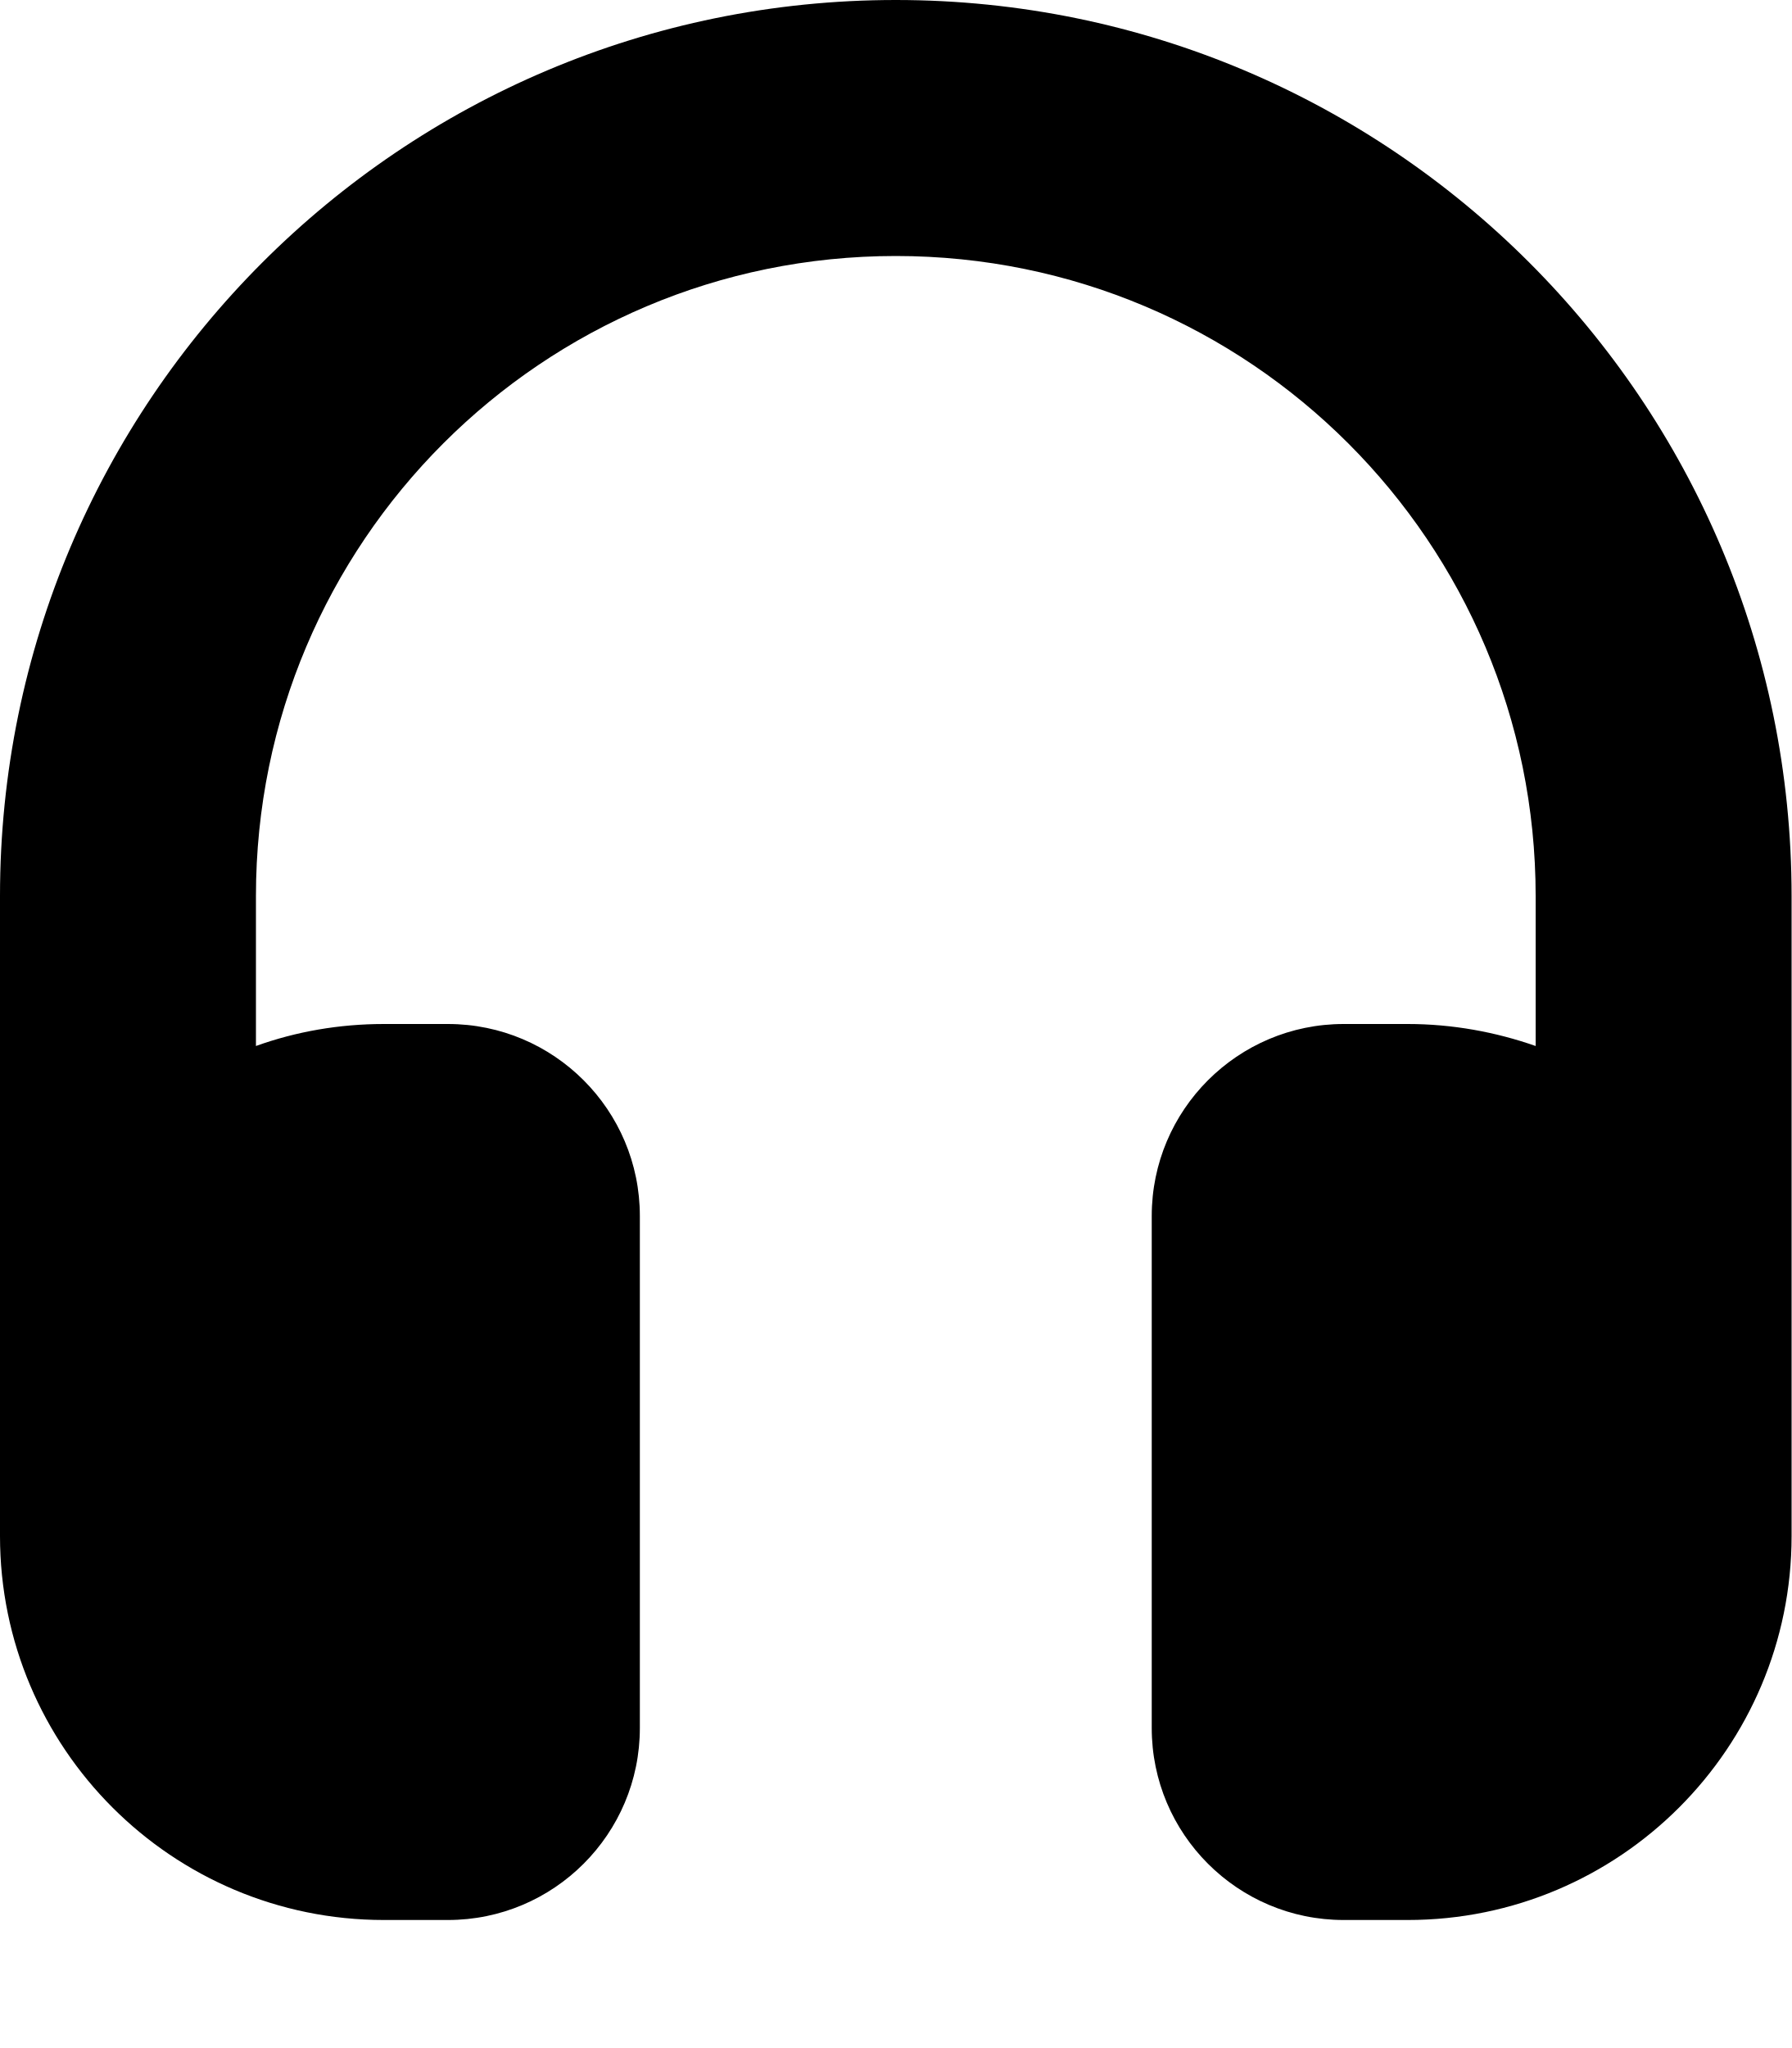
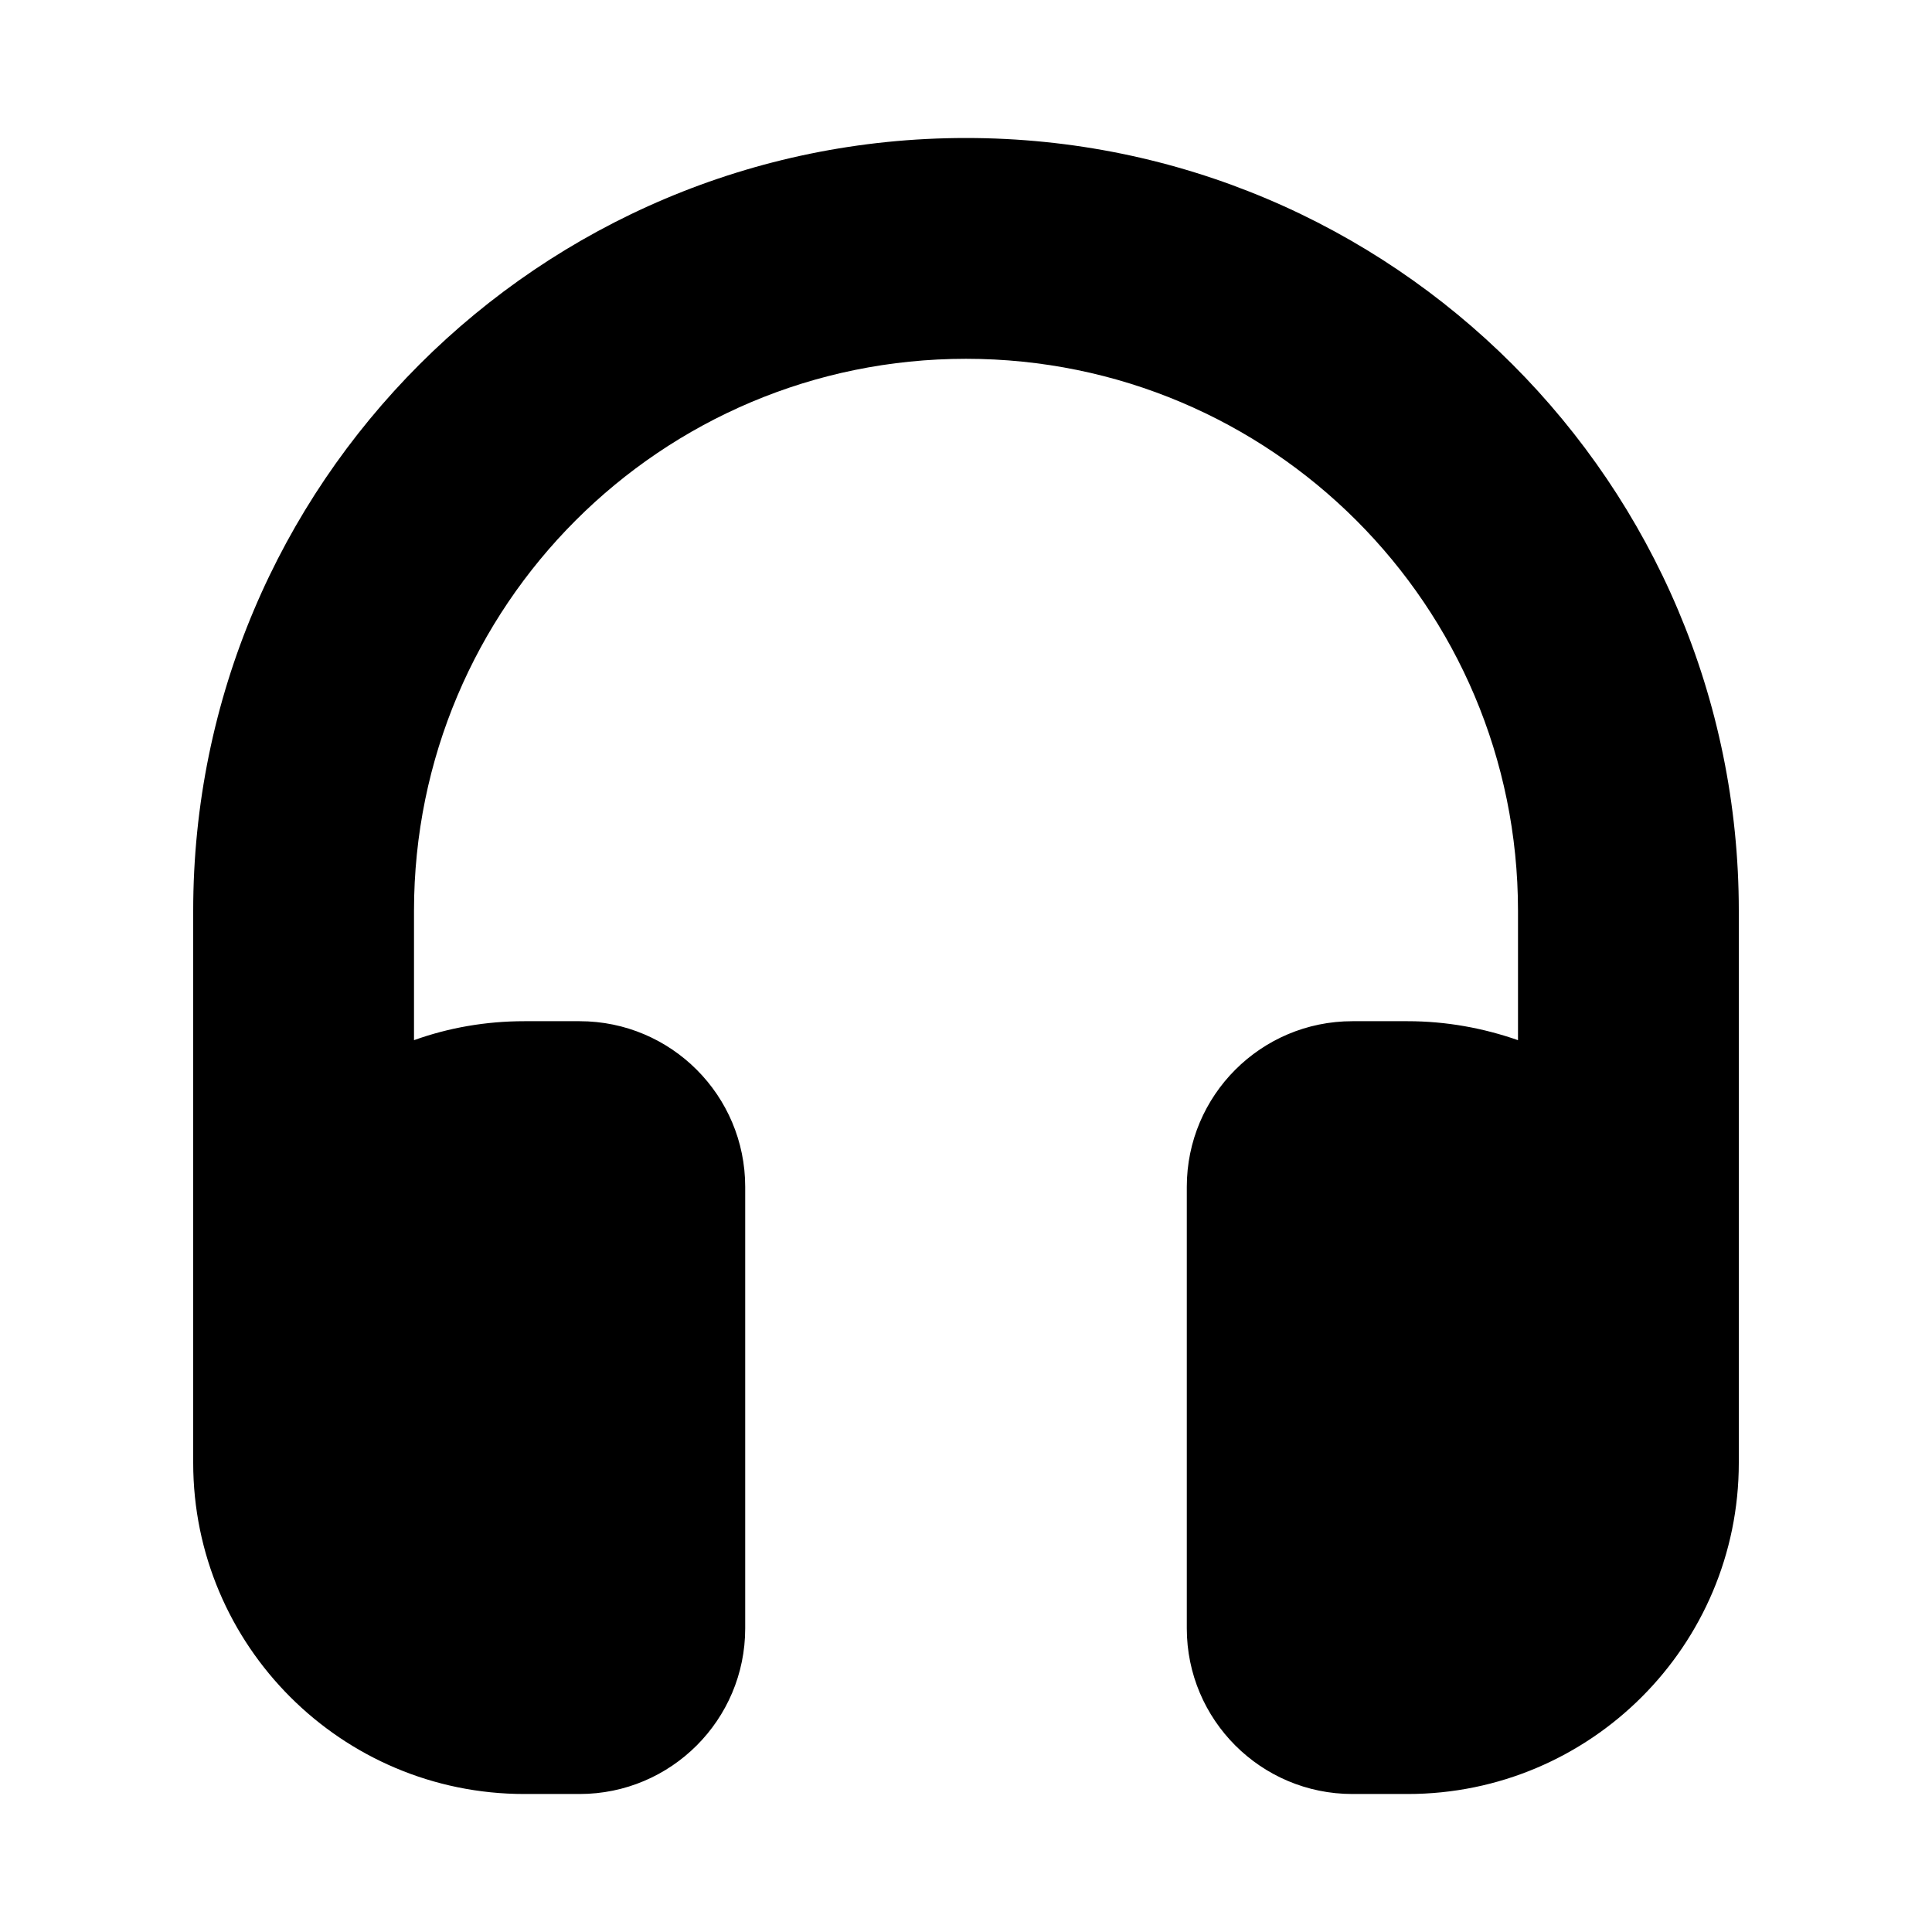
- <svg xmlns="http://www.w3.org/2000/svg" viewBox="0 0 448 512">
+ <svg xmlns="http://www.w3.org/2000/svg" viewBox="-56 -40 560 560">
  <path fill="currentColor" d="M64 224c0-88.4 71.6-160 160-160s160 71.6 160 160l0 37.5c-10-3.5-20.8-5.5-32-5.5l-16 0c-26.5 0-48 21.5-48 48l0 128c0 26.5 21.5 48 48 48l16 0c53 0 96-43 96-96l0-160C448 100.3 347.7 0 224 0S0 100.3 0 224L0 384c0 53 43 96 96 96l16 0c26.5 0 48-21.5 48-48l0-128c0-26.5-21.5-48-48-48l-16 0c-11.2 0-22 1.9-32 5.5L64 224z" />
</svg>
